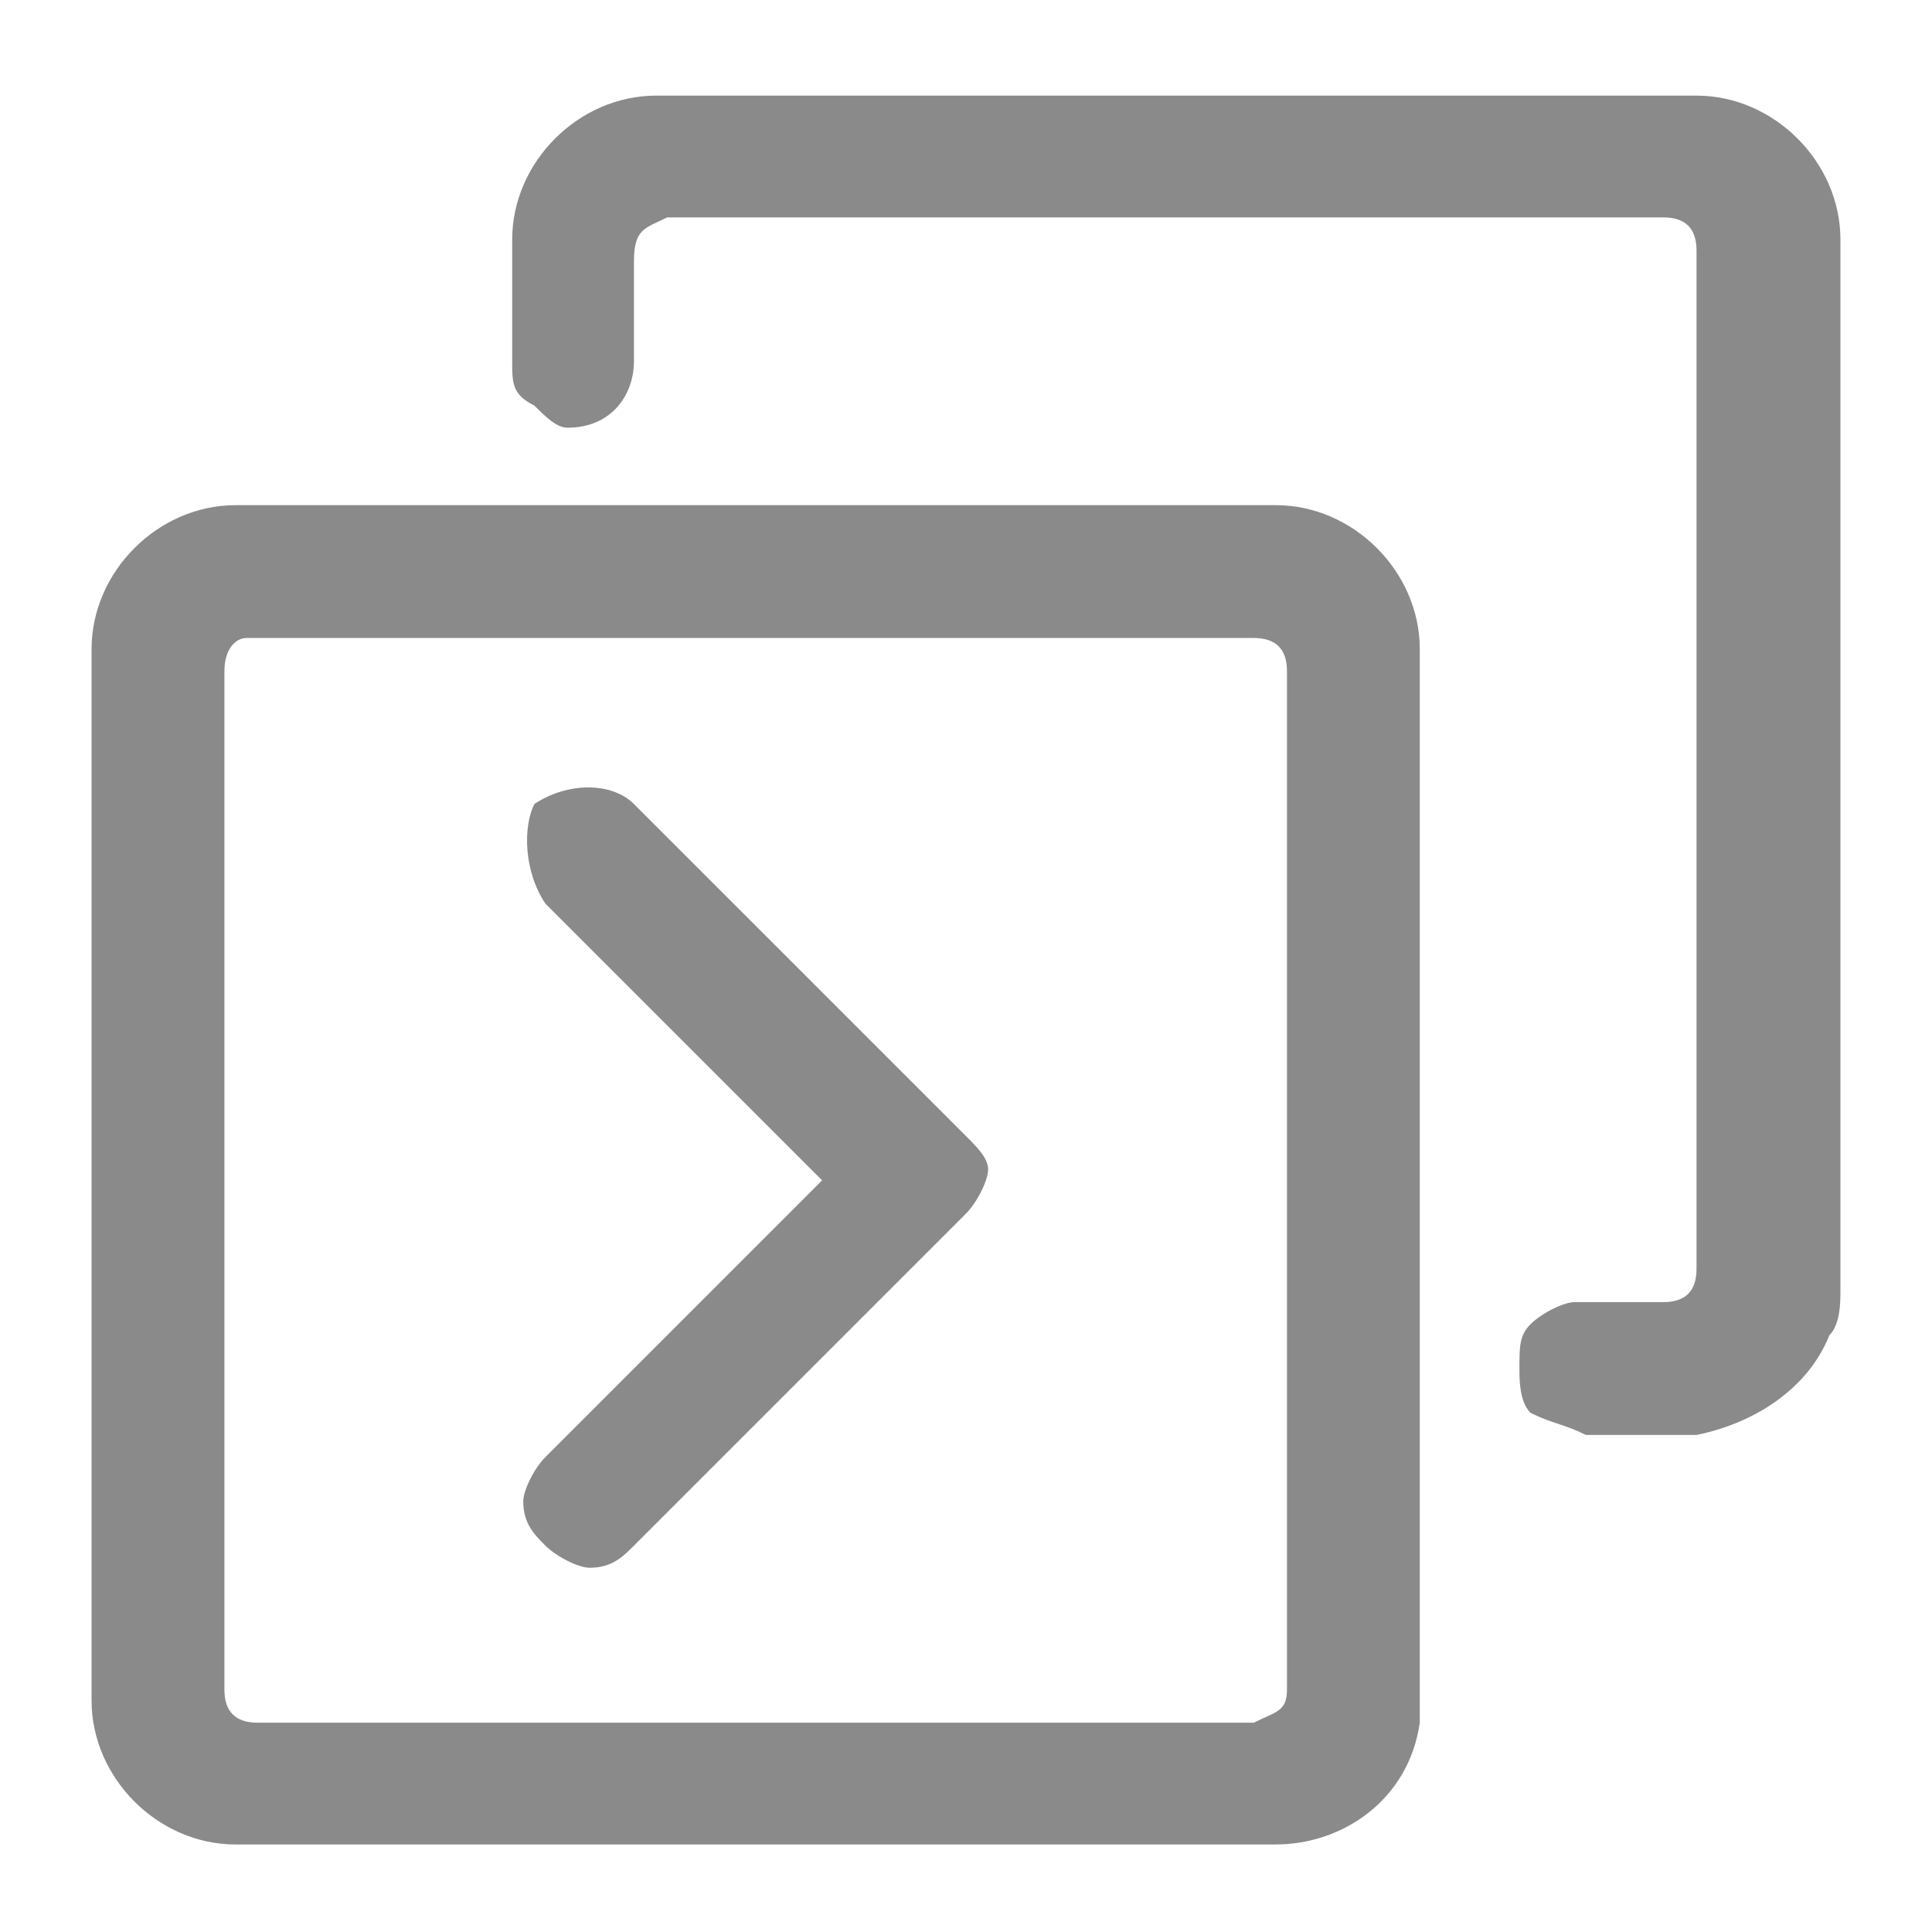
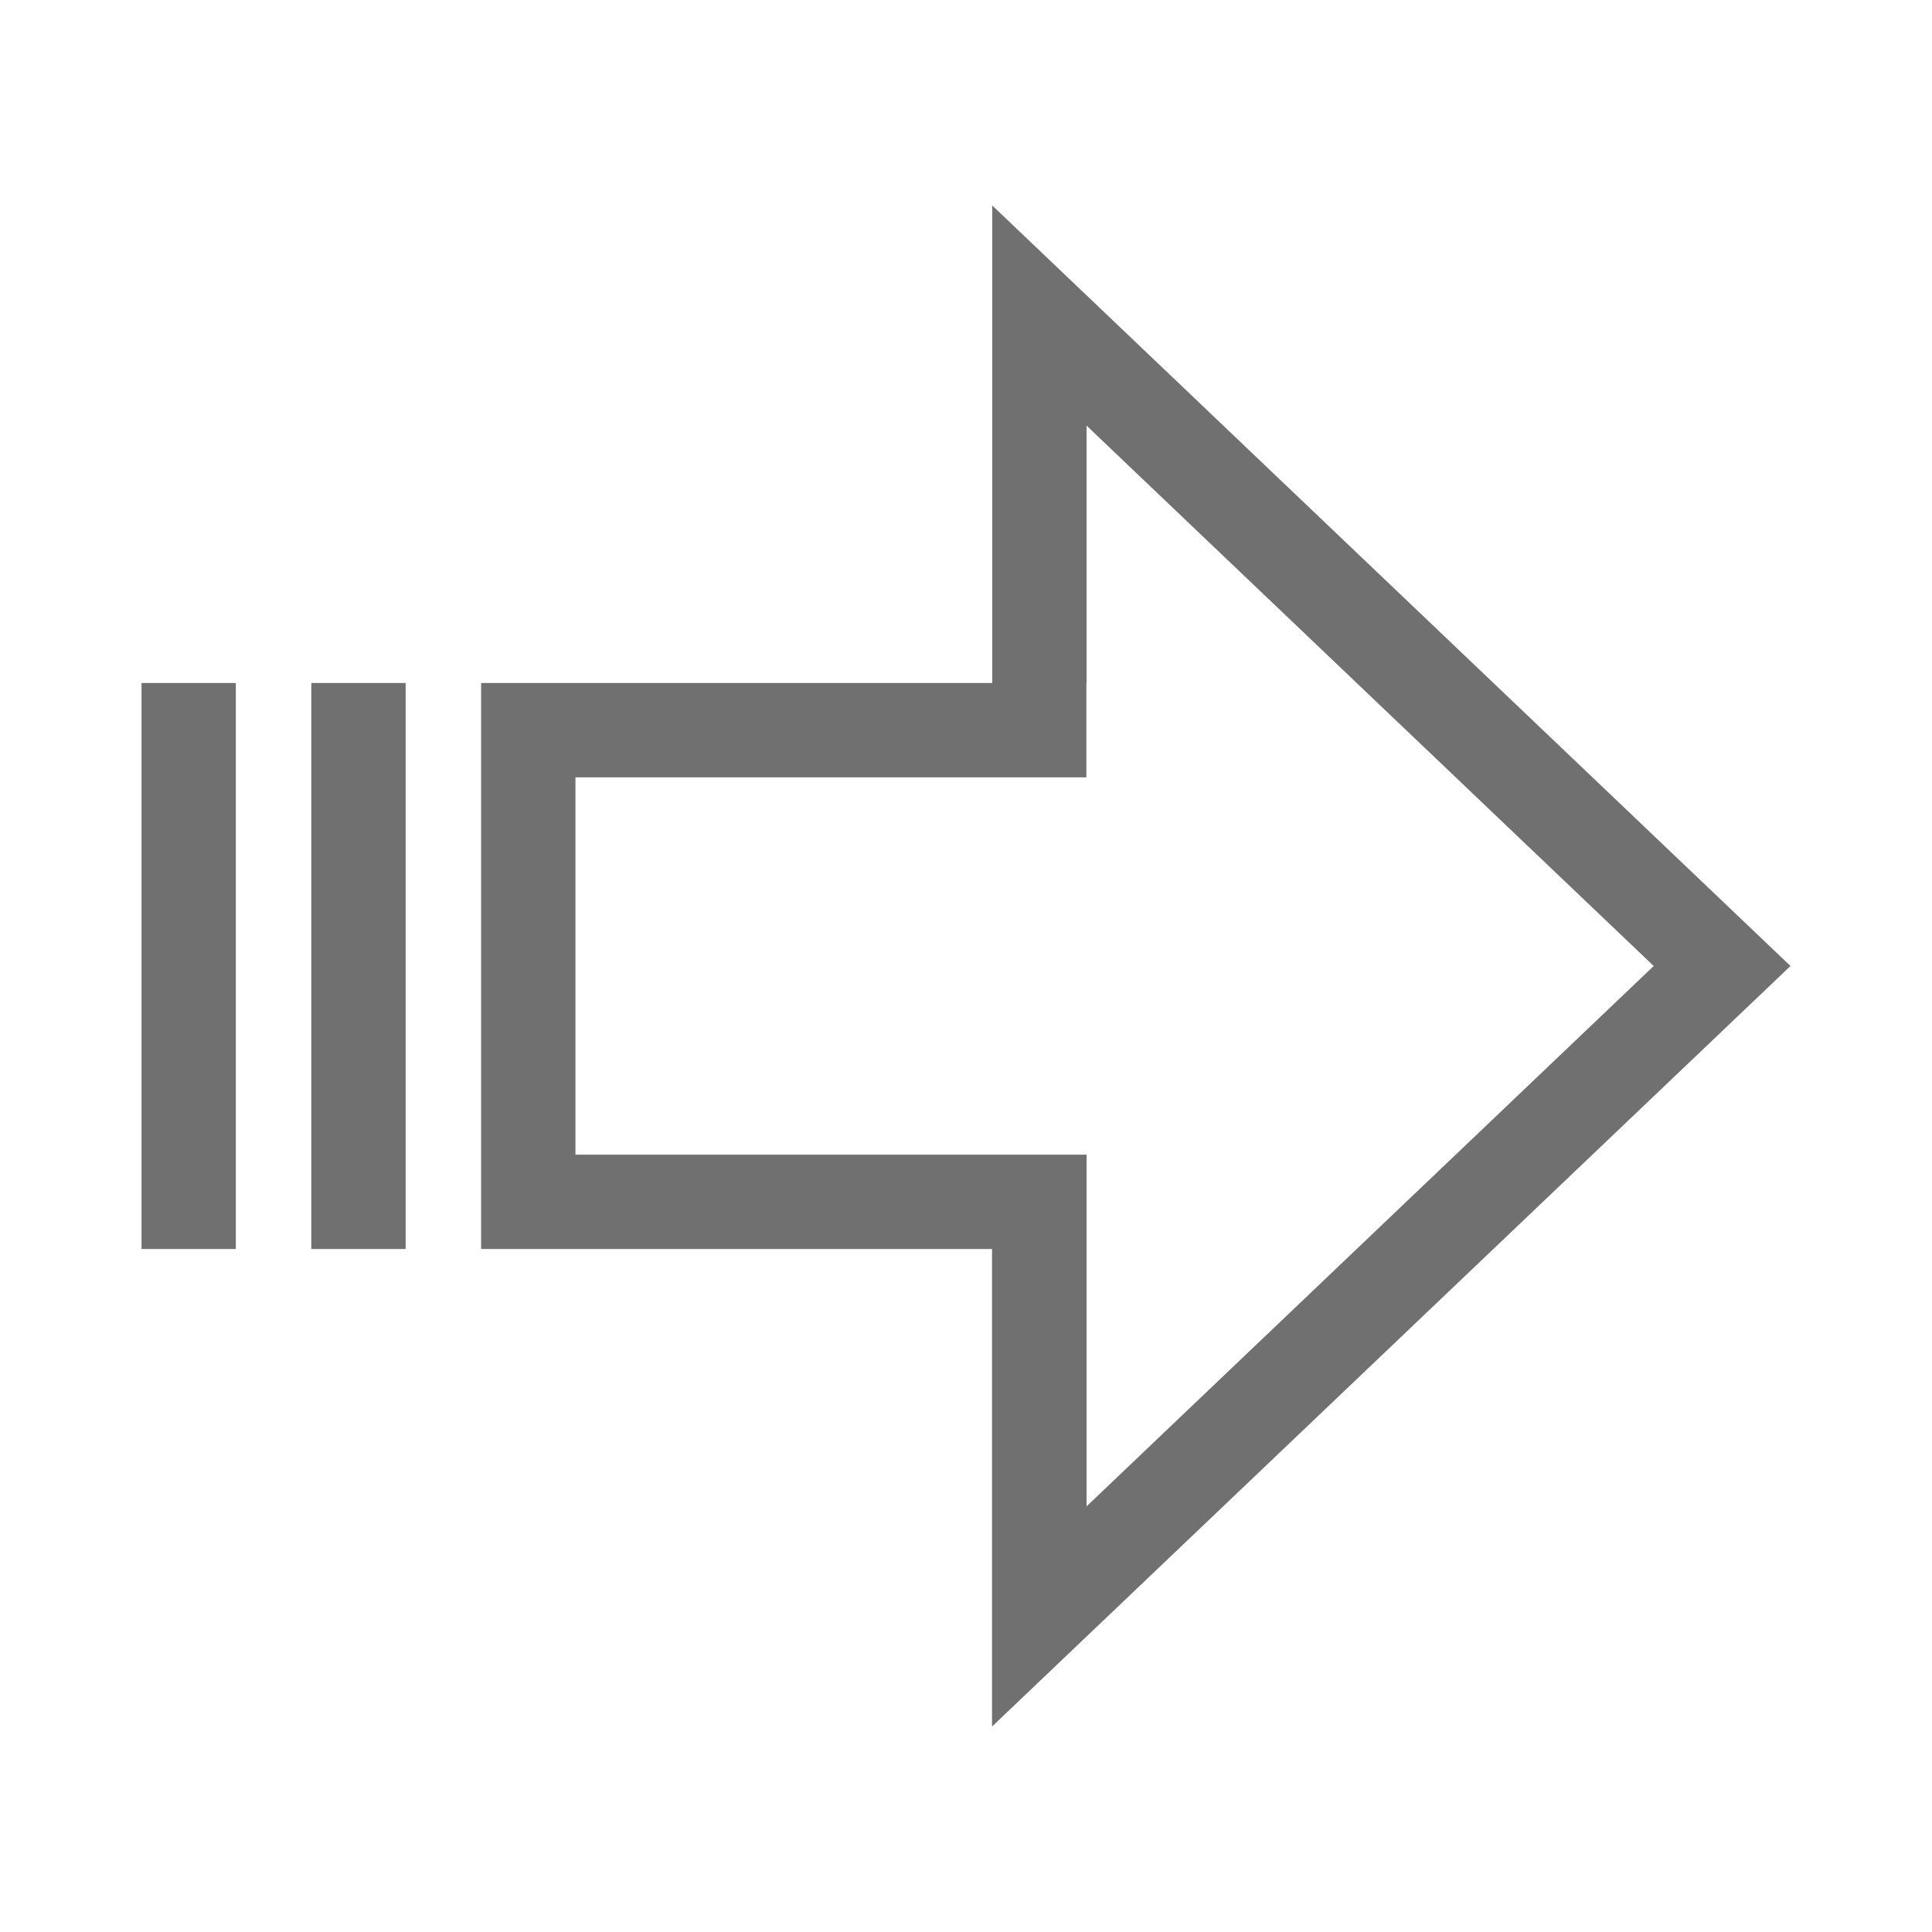
- <svg xmlns="http://www.w3.org/2000/svg" t="1572488788038" class="icon" viewBox="0 0 1024 1024" version="1.1" p-id="1182" width="16" height="16">
+ <svg xmlns="http://www.w3.org/2000/svg" t="1572580539345" class="icon" viewBox="0 0 1024 1024" version="1.1" p-id="16439" width="16" height="16">
  <defs>
    <style type="text/css" />
  </defs>
-   <path d="M48.537 176.692v661.488" p-id="1183" fill="#8a8a8a" />
-   <path d="M570.66 977.597h105.594c35.194 0 70.4-23.467 76.257-64.53V344.023c0-41.063-35.194-76.27-76.257-76.27H124.806c-41.063 0-76.27 35.194-76.27 76.27v557.317c0 41.063 35.194 76.27 76.27 76.27h445.854zM136.546 913.067c-11.74 0-17.597-5.87-17.597-17.597V355.749c0-11.727 5.87-17.597 11.727-17.597h533.851c11.727 0 17.597 5.87 17.597 17.597v539.72c0 11.727-5.87 11.727-17.597 17.597H136.546z m0 0" p-id="1184" fill="#8a8a8a" />
-   <path d="M811.197 748.813c-5.87-5.87-5.87-17.597-5.87-23.467 0-11.74 0-17.597 5.87-23.467 5.857-5.87 17.597-11.74 23.467-11.74h46.933c11.74 0 17.597-5.857 17.597-17.597V132.823c0-11.727-5.857-17.597-17.597-17.597H353.603c-11.727 5.87-17.597 5.87-17.597 23.467v52.79c0 17.597-11.727 35.206-35.194 35.206-5.87 0-11.727-5.87-17.597-11.74-11.74-5.87-11.74-11.727-11.74-23.467V126.953c0-41.063 35.206-76.27 76.27-76.27h551.447c41.063 0 76.27 35.194 76.27 76.27v557.317c0 5.857 0 17.597-5.87 23.467-11.727 29.337-41.063 46.933-70.4 52.803h-58.66c-11.74-5.87-17.61-5.87-29.337-11.727zM512 602.143L335.994 426.149c-11.727-11.727-35.194-11.727-52.79 0-5.87 11.74-5.87 35.194 5.87 52.803l146.657 146.657-146.657 146.67c-5.87 5.857-11.74 17.597-11.74 23.467 0 11.74 5.87 17.61 11.74 23.467 5.857 5.87 17.597 11.74 23.467 11.74 11.74 0 17.61-5.87 23.467-11.74l175.994-175.994c5.87-5.87 11.727-17.597 11.727-23.467s-5.857-11.74-11.727-17.61z m0 0" p-id="1185" fill="#8a8a8a" />
+   <path d="M525.9 108.9V362H255v300h270.8v253.1L949 512 525.9 108.9z m50 253.1V225.6L876.5 512 575.9 798.4V612H305V412h270.8v-50zM165 362h50v300h-50zM75 362h50v300H75z" fill="#707070" p-id="16440" />
</svg>
